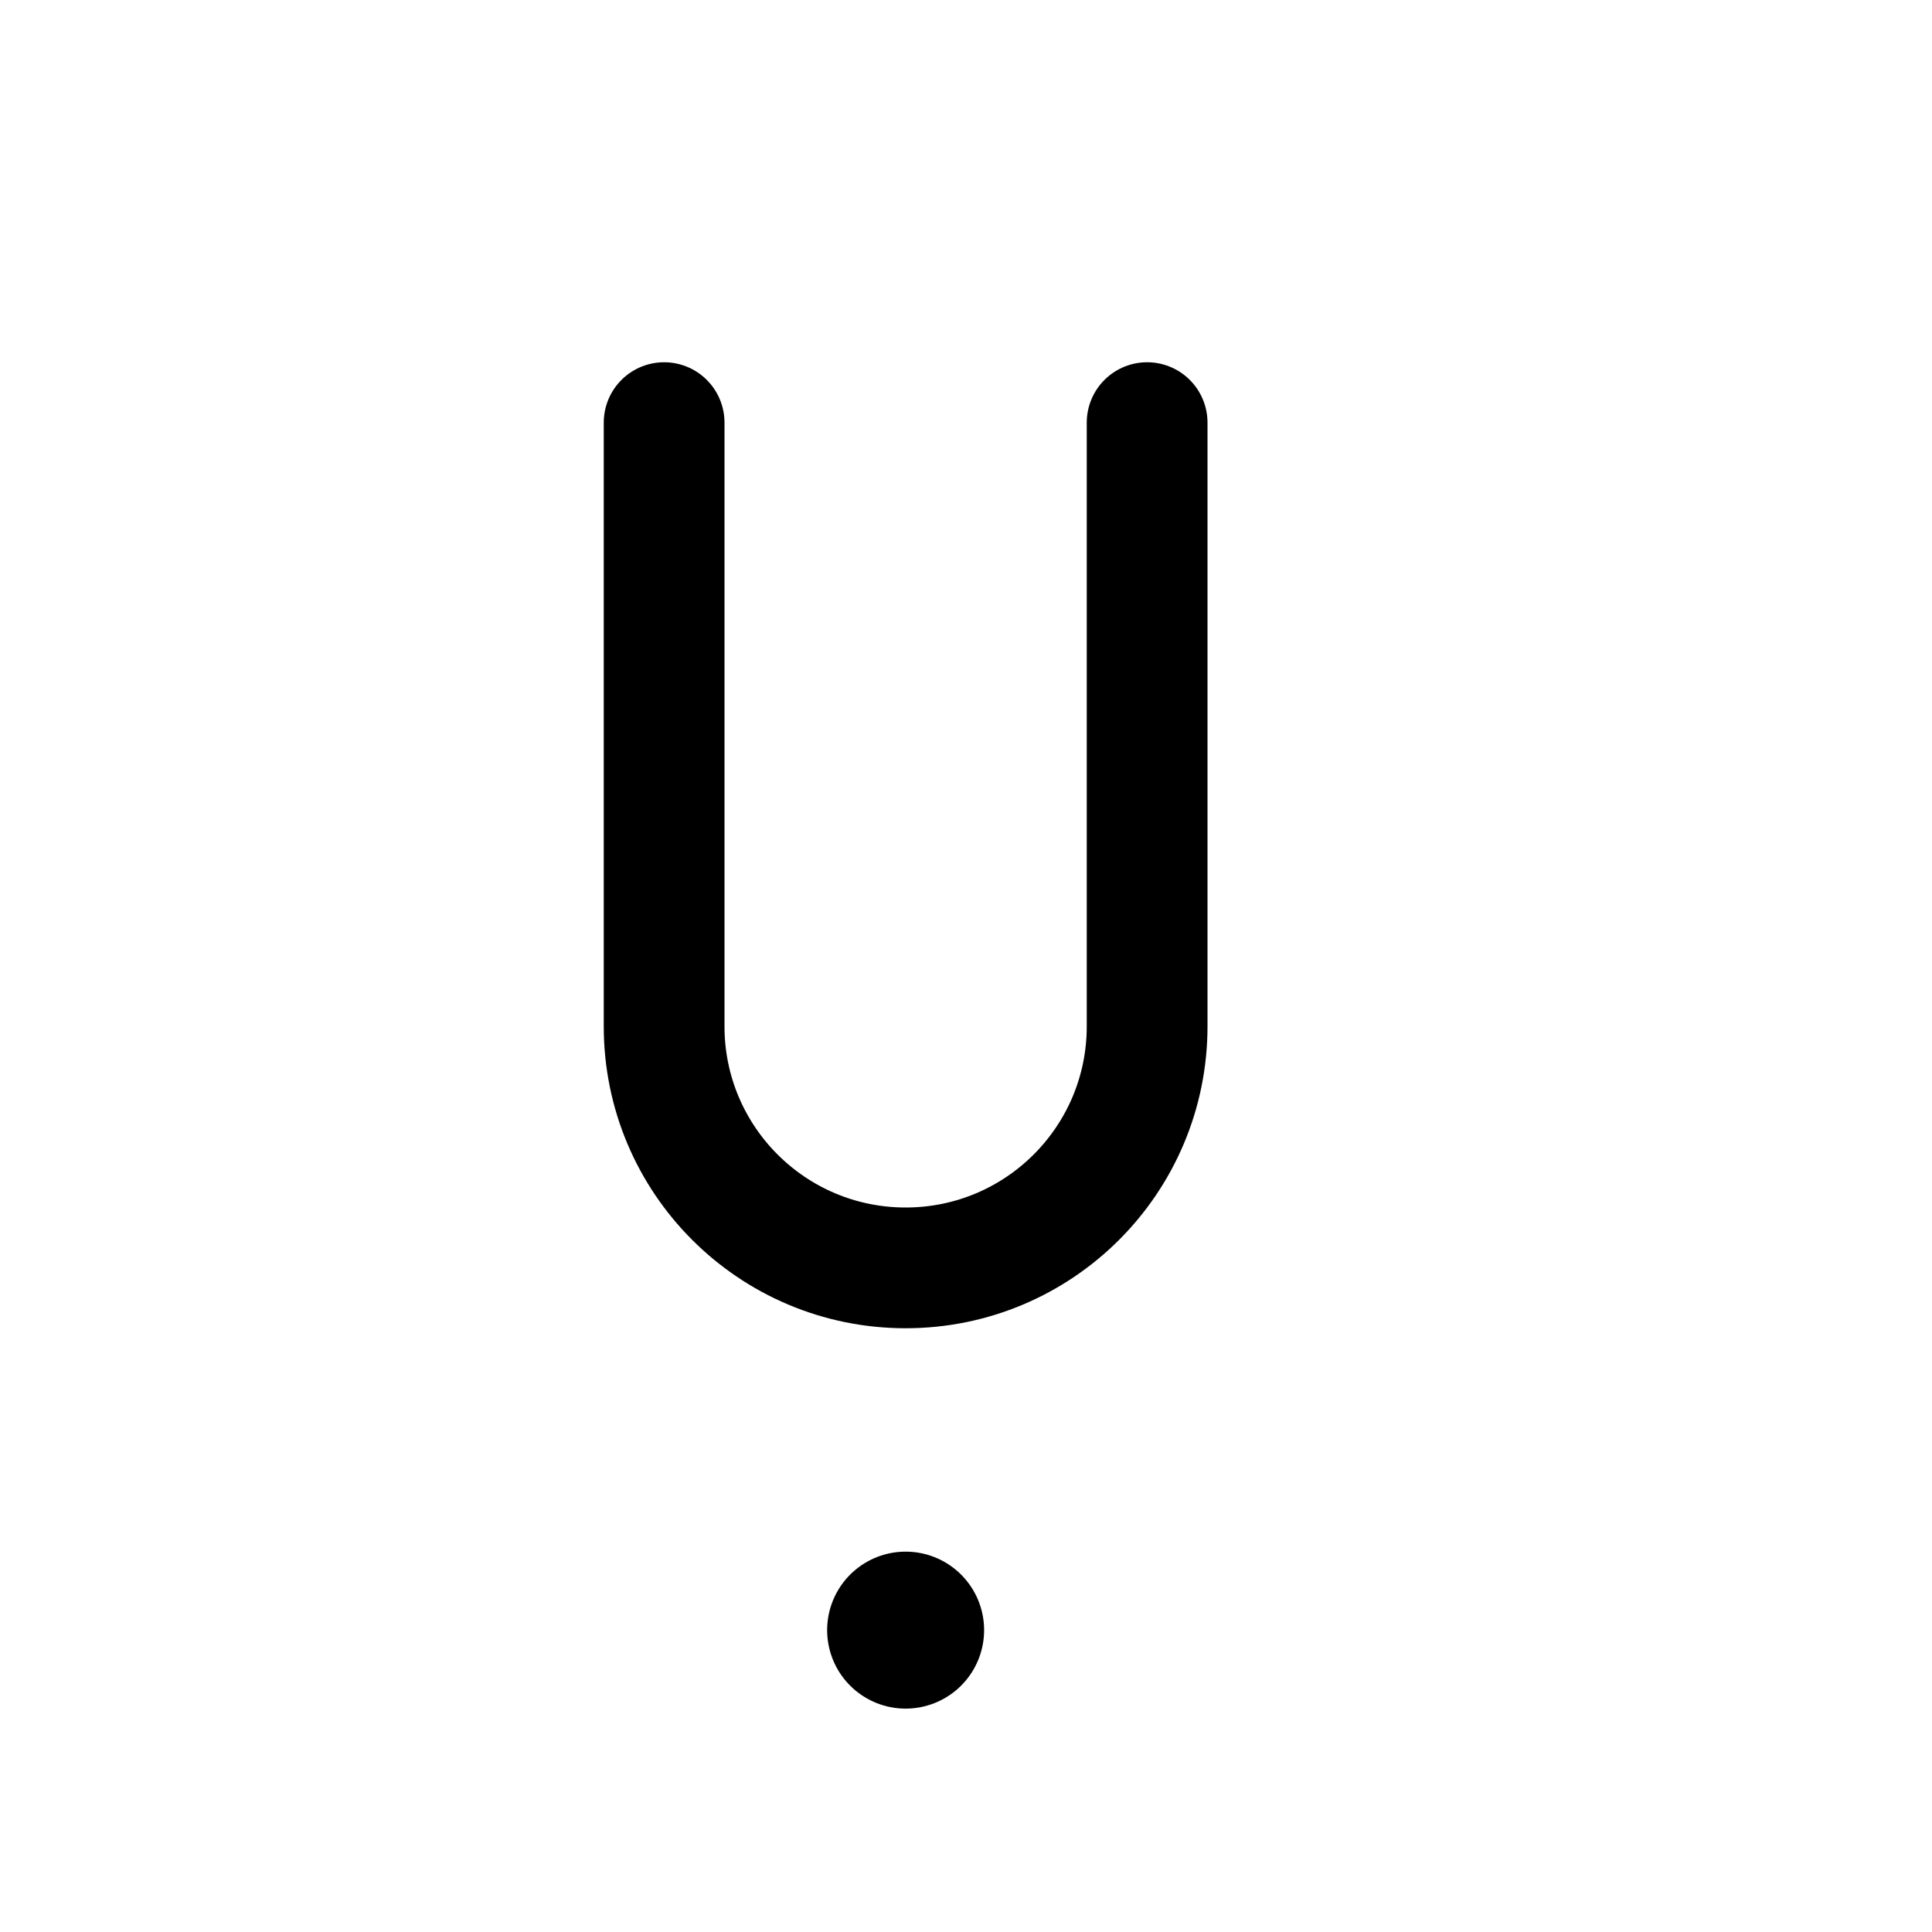
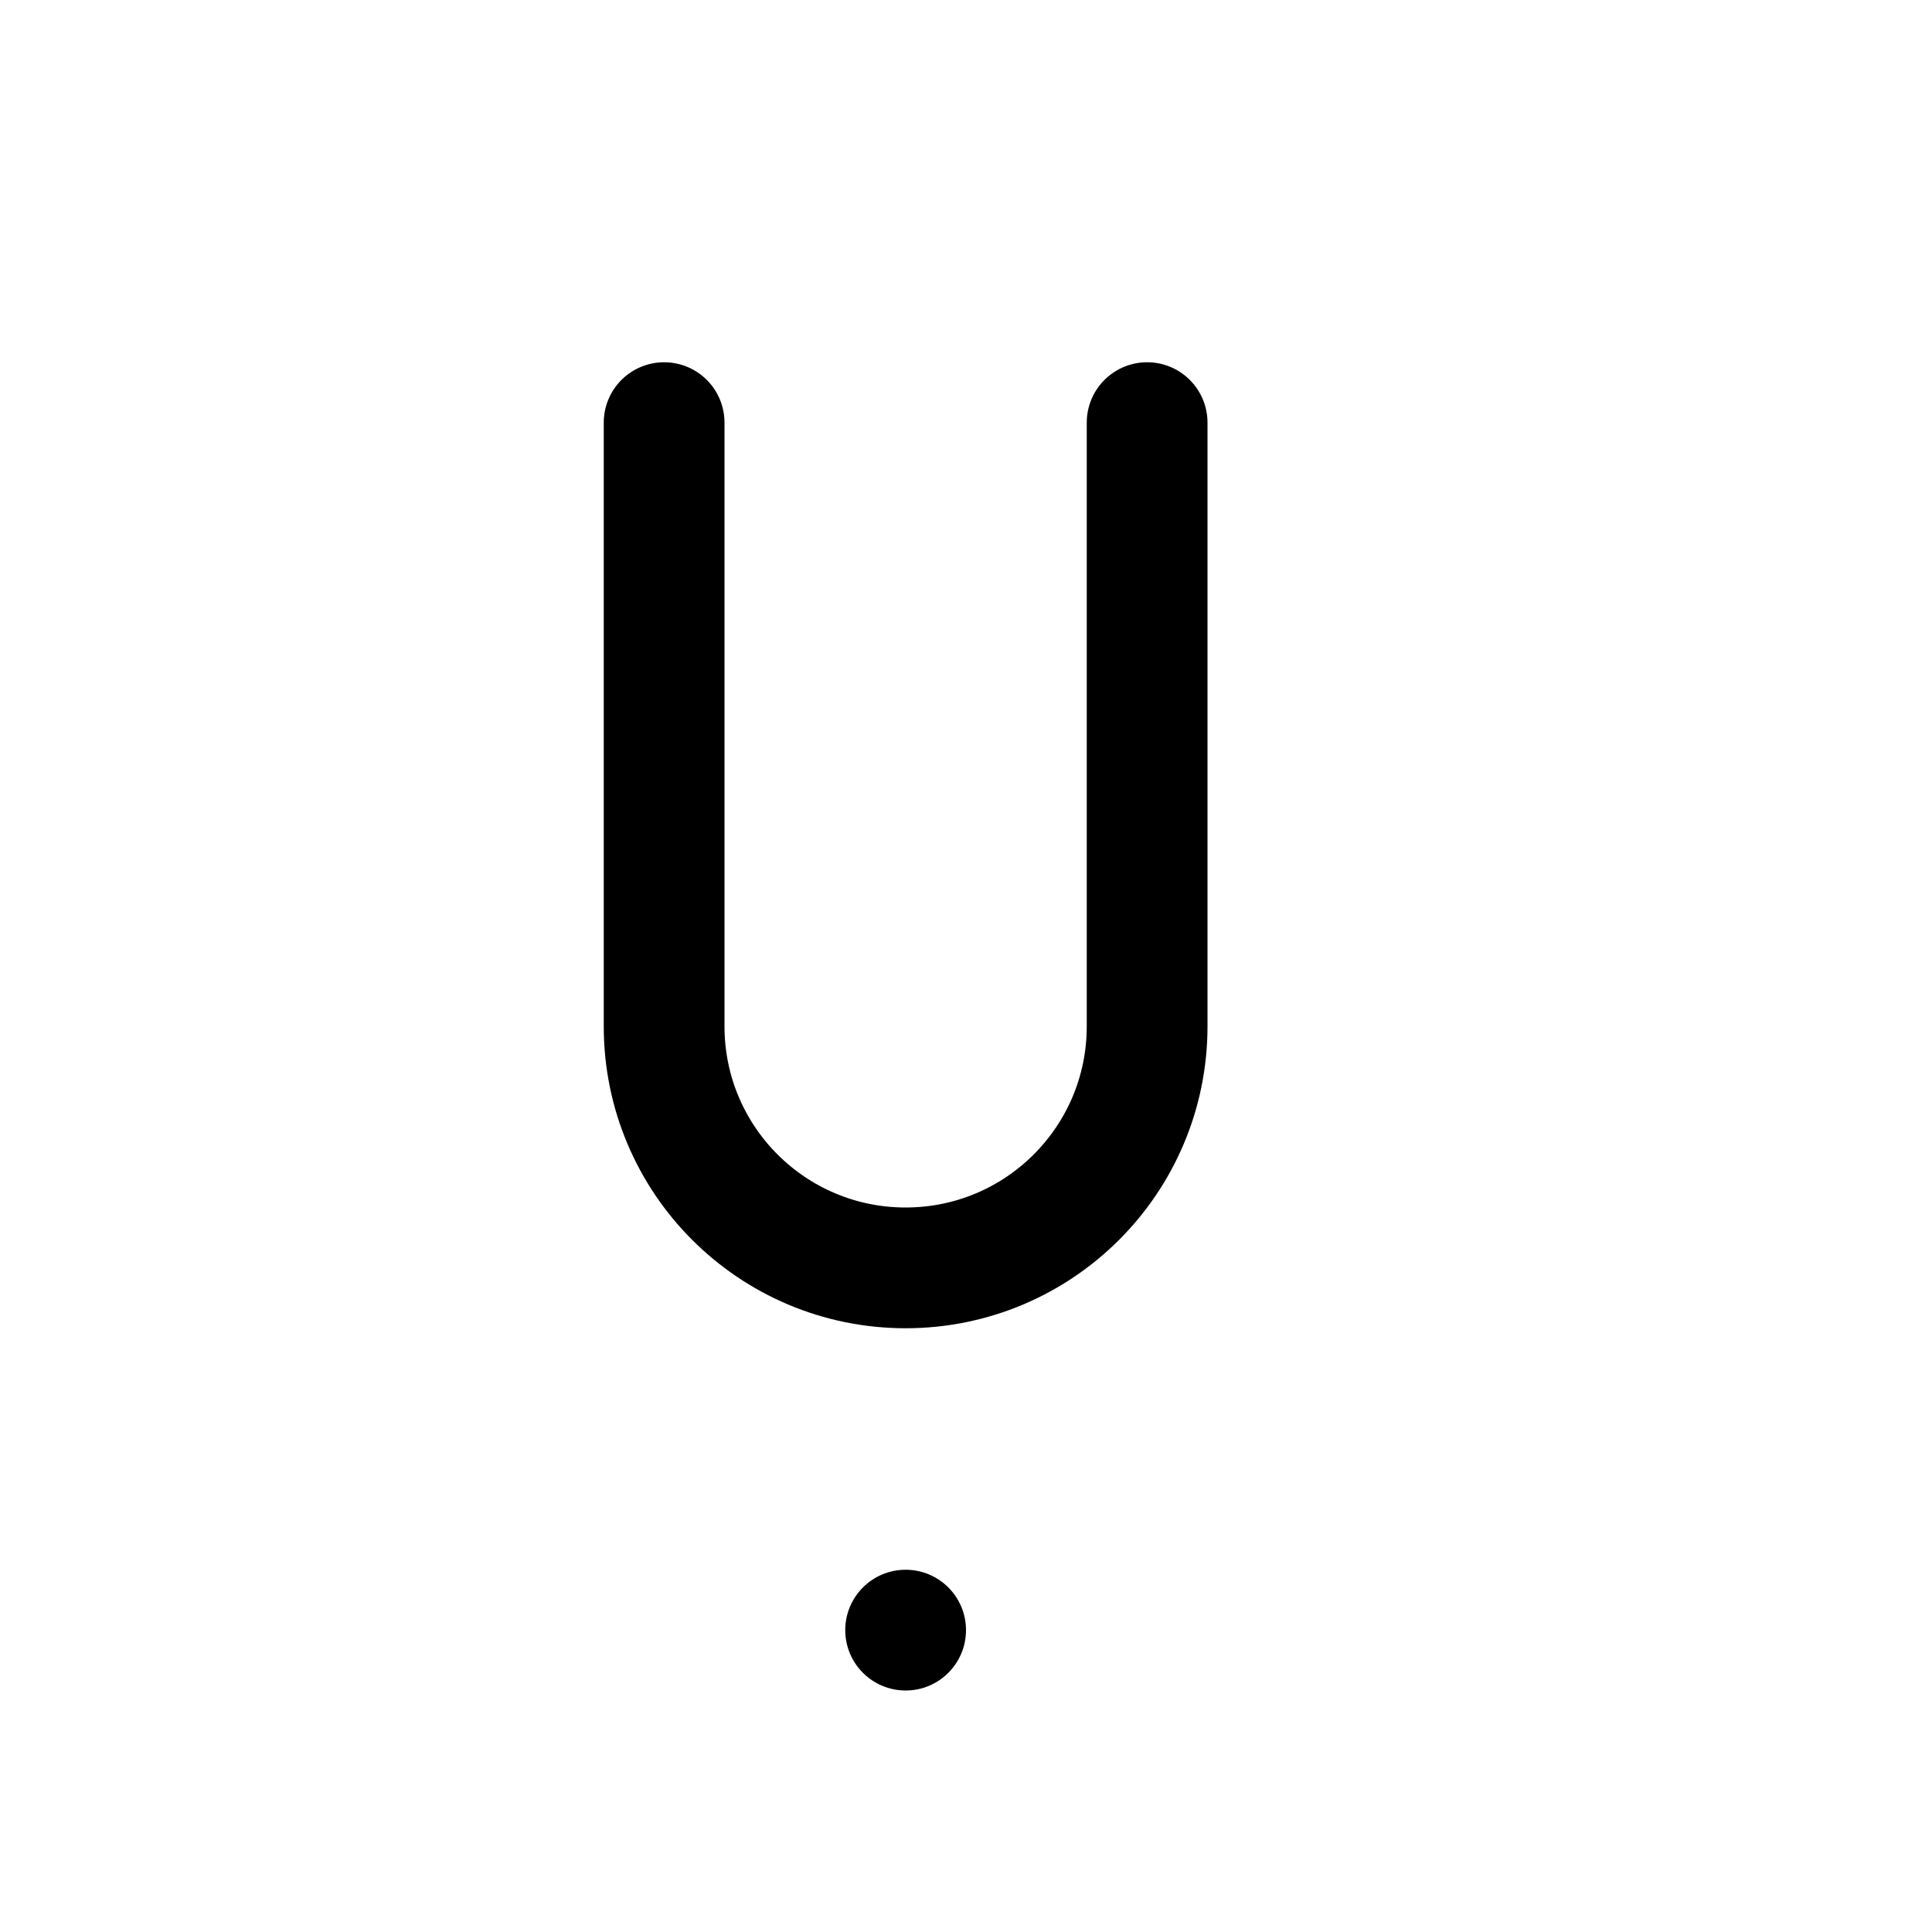
<svg xmlns="http://www.w3.org/2000/svg" width="16" height="16" viewBox="0 0 16 16" fill="none">
  <path d="M9.5 3.5L9.5 8.5C9.5 9.605 8.605 10.5 7.5 10.5V10.5C6.395 10.5 5.5 9.605 5.5 8.5L5.5 3.5" stroke="black" stroke-linecap="round" stroke-linejoin="round" />
-   <path d="M7.5 13.5H7.5" stroke="black" stroke-width="1.3" stroke-linecap="round" />
+   <circle cx="7.5" cy="13.5" r="0.5" fill="black" />
</svg>
